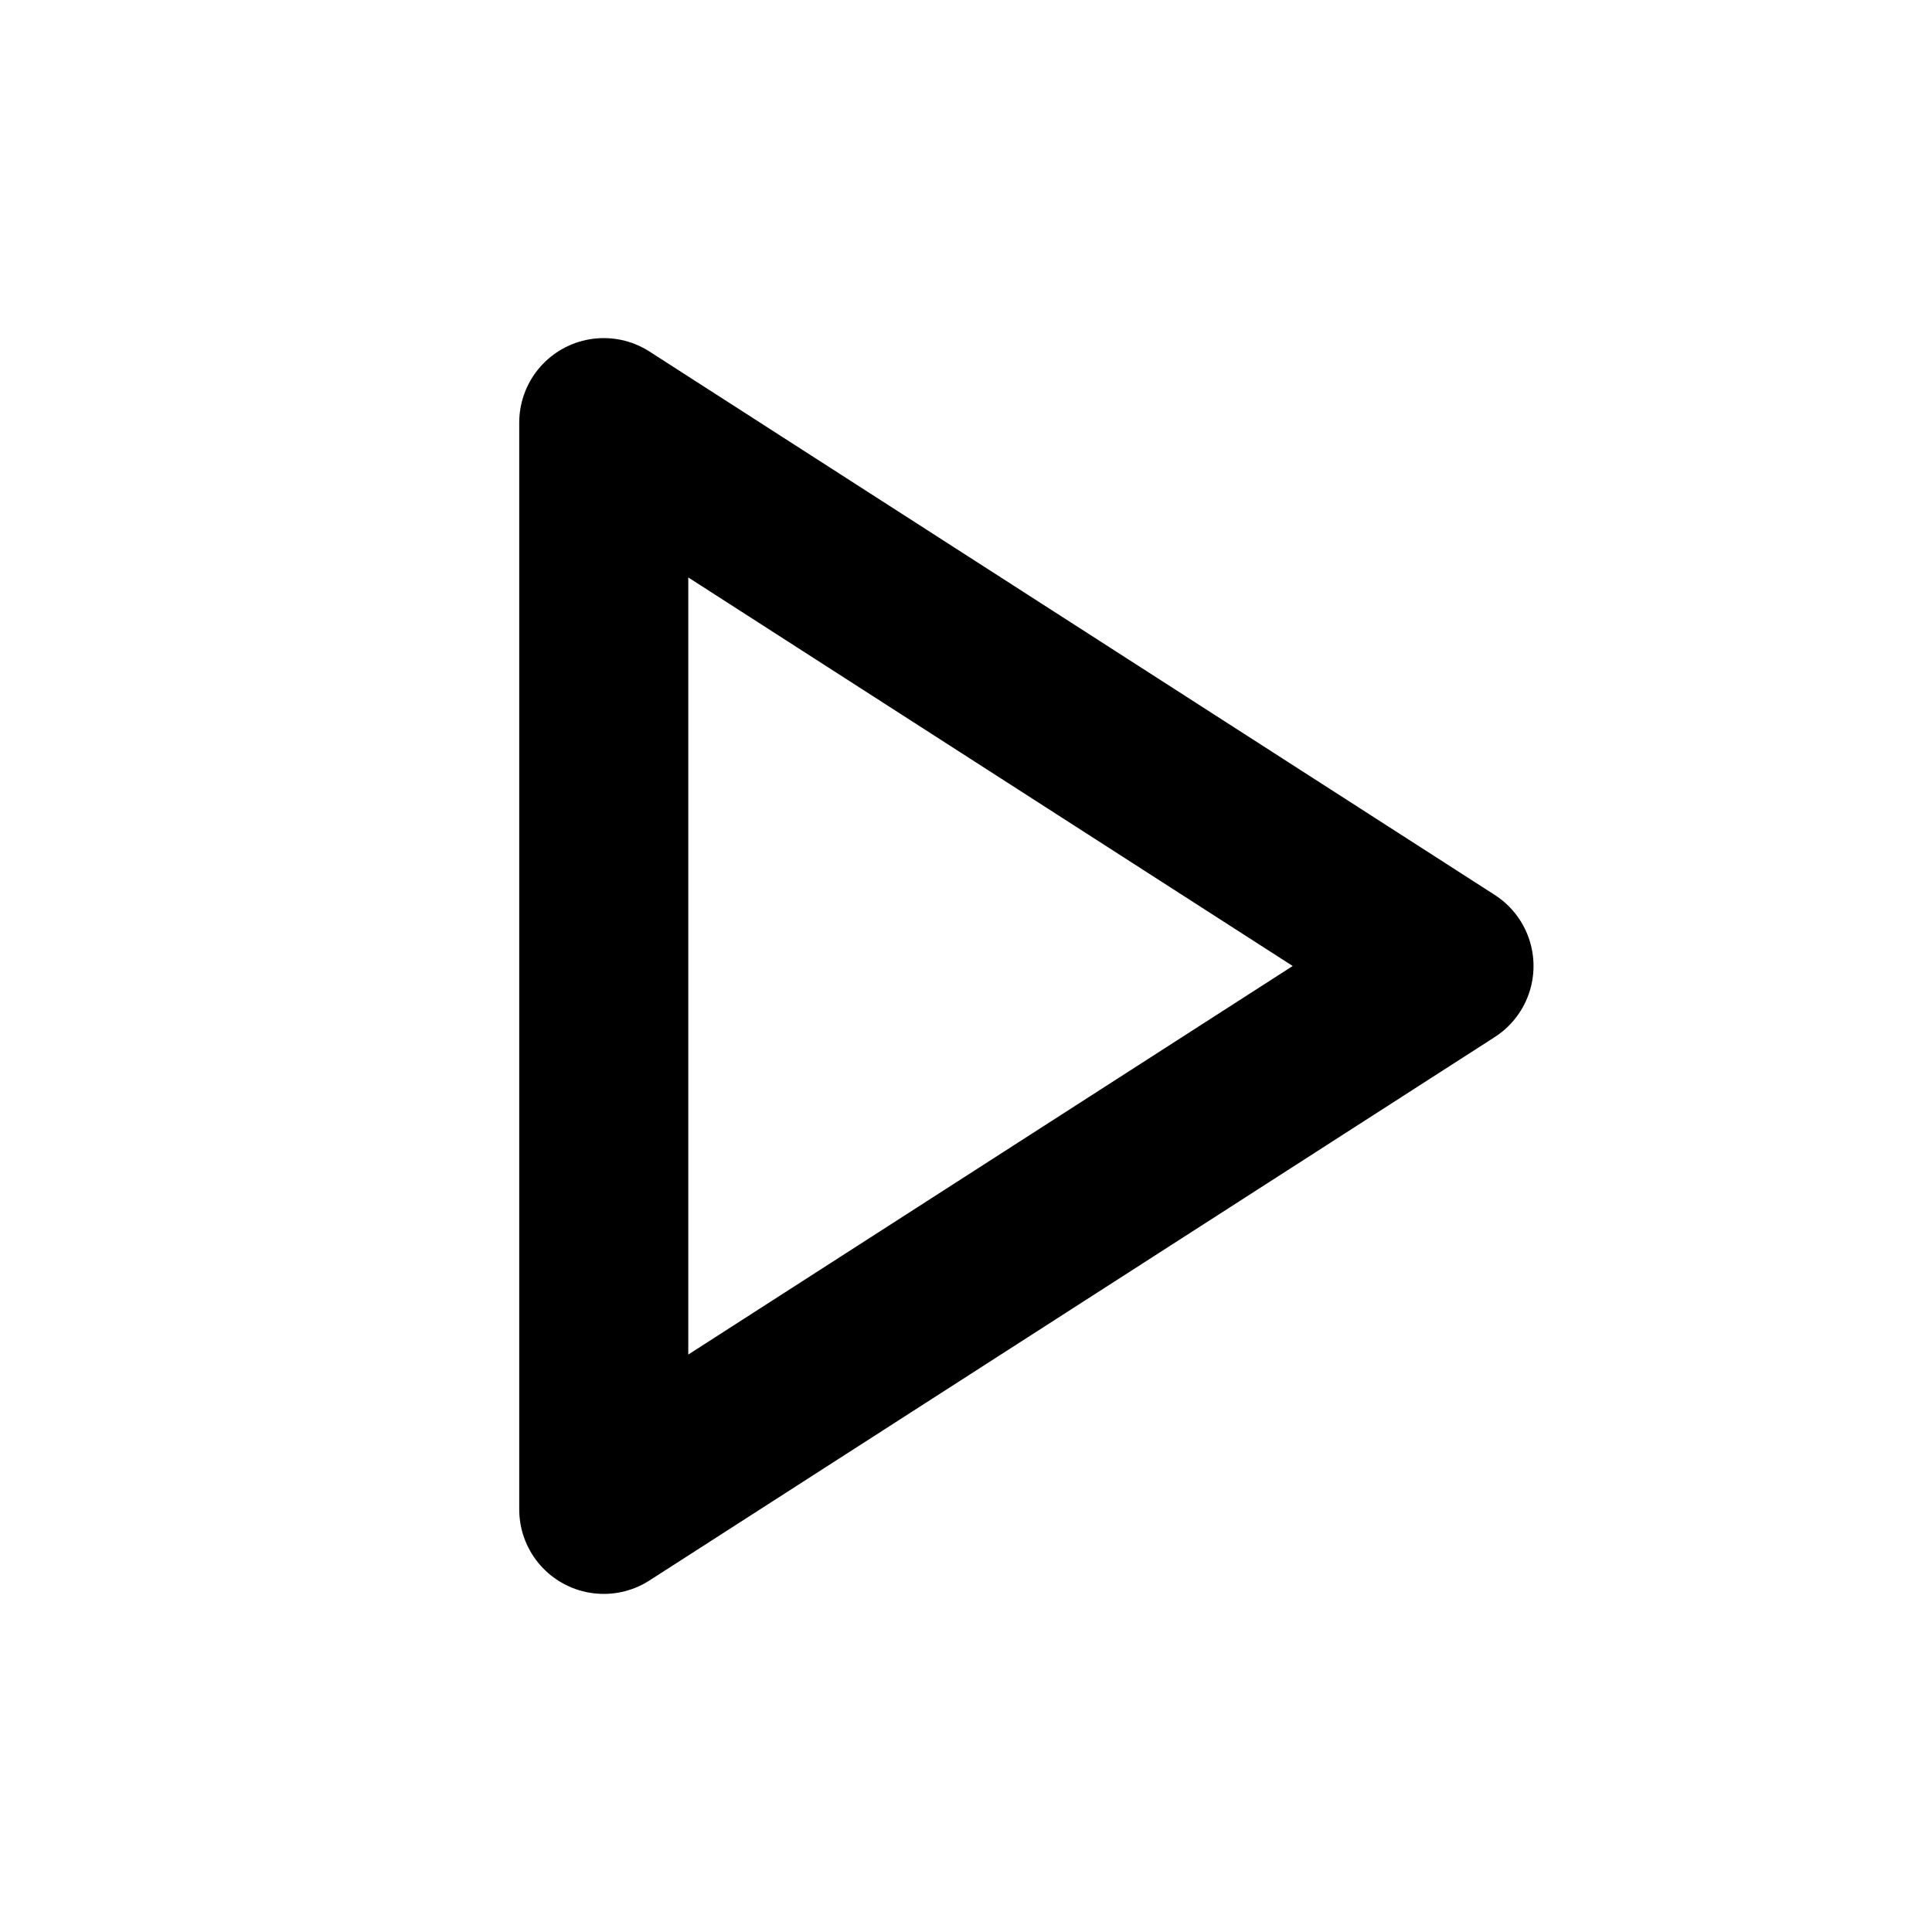
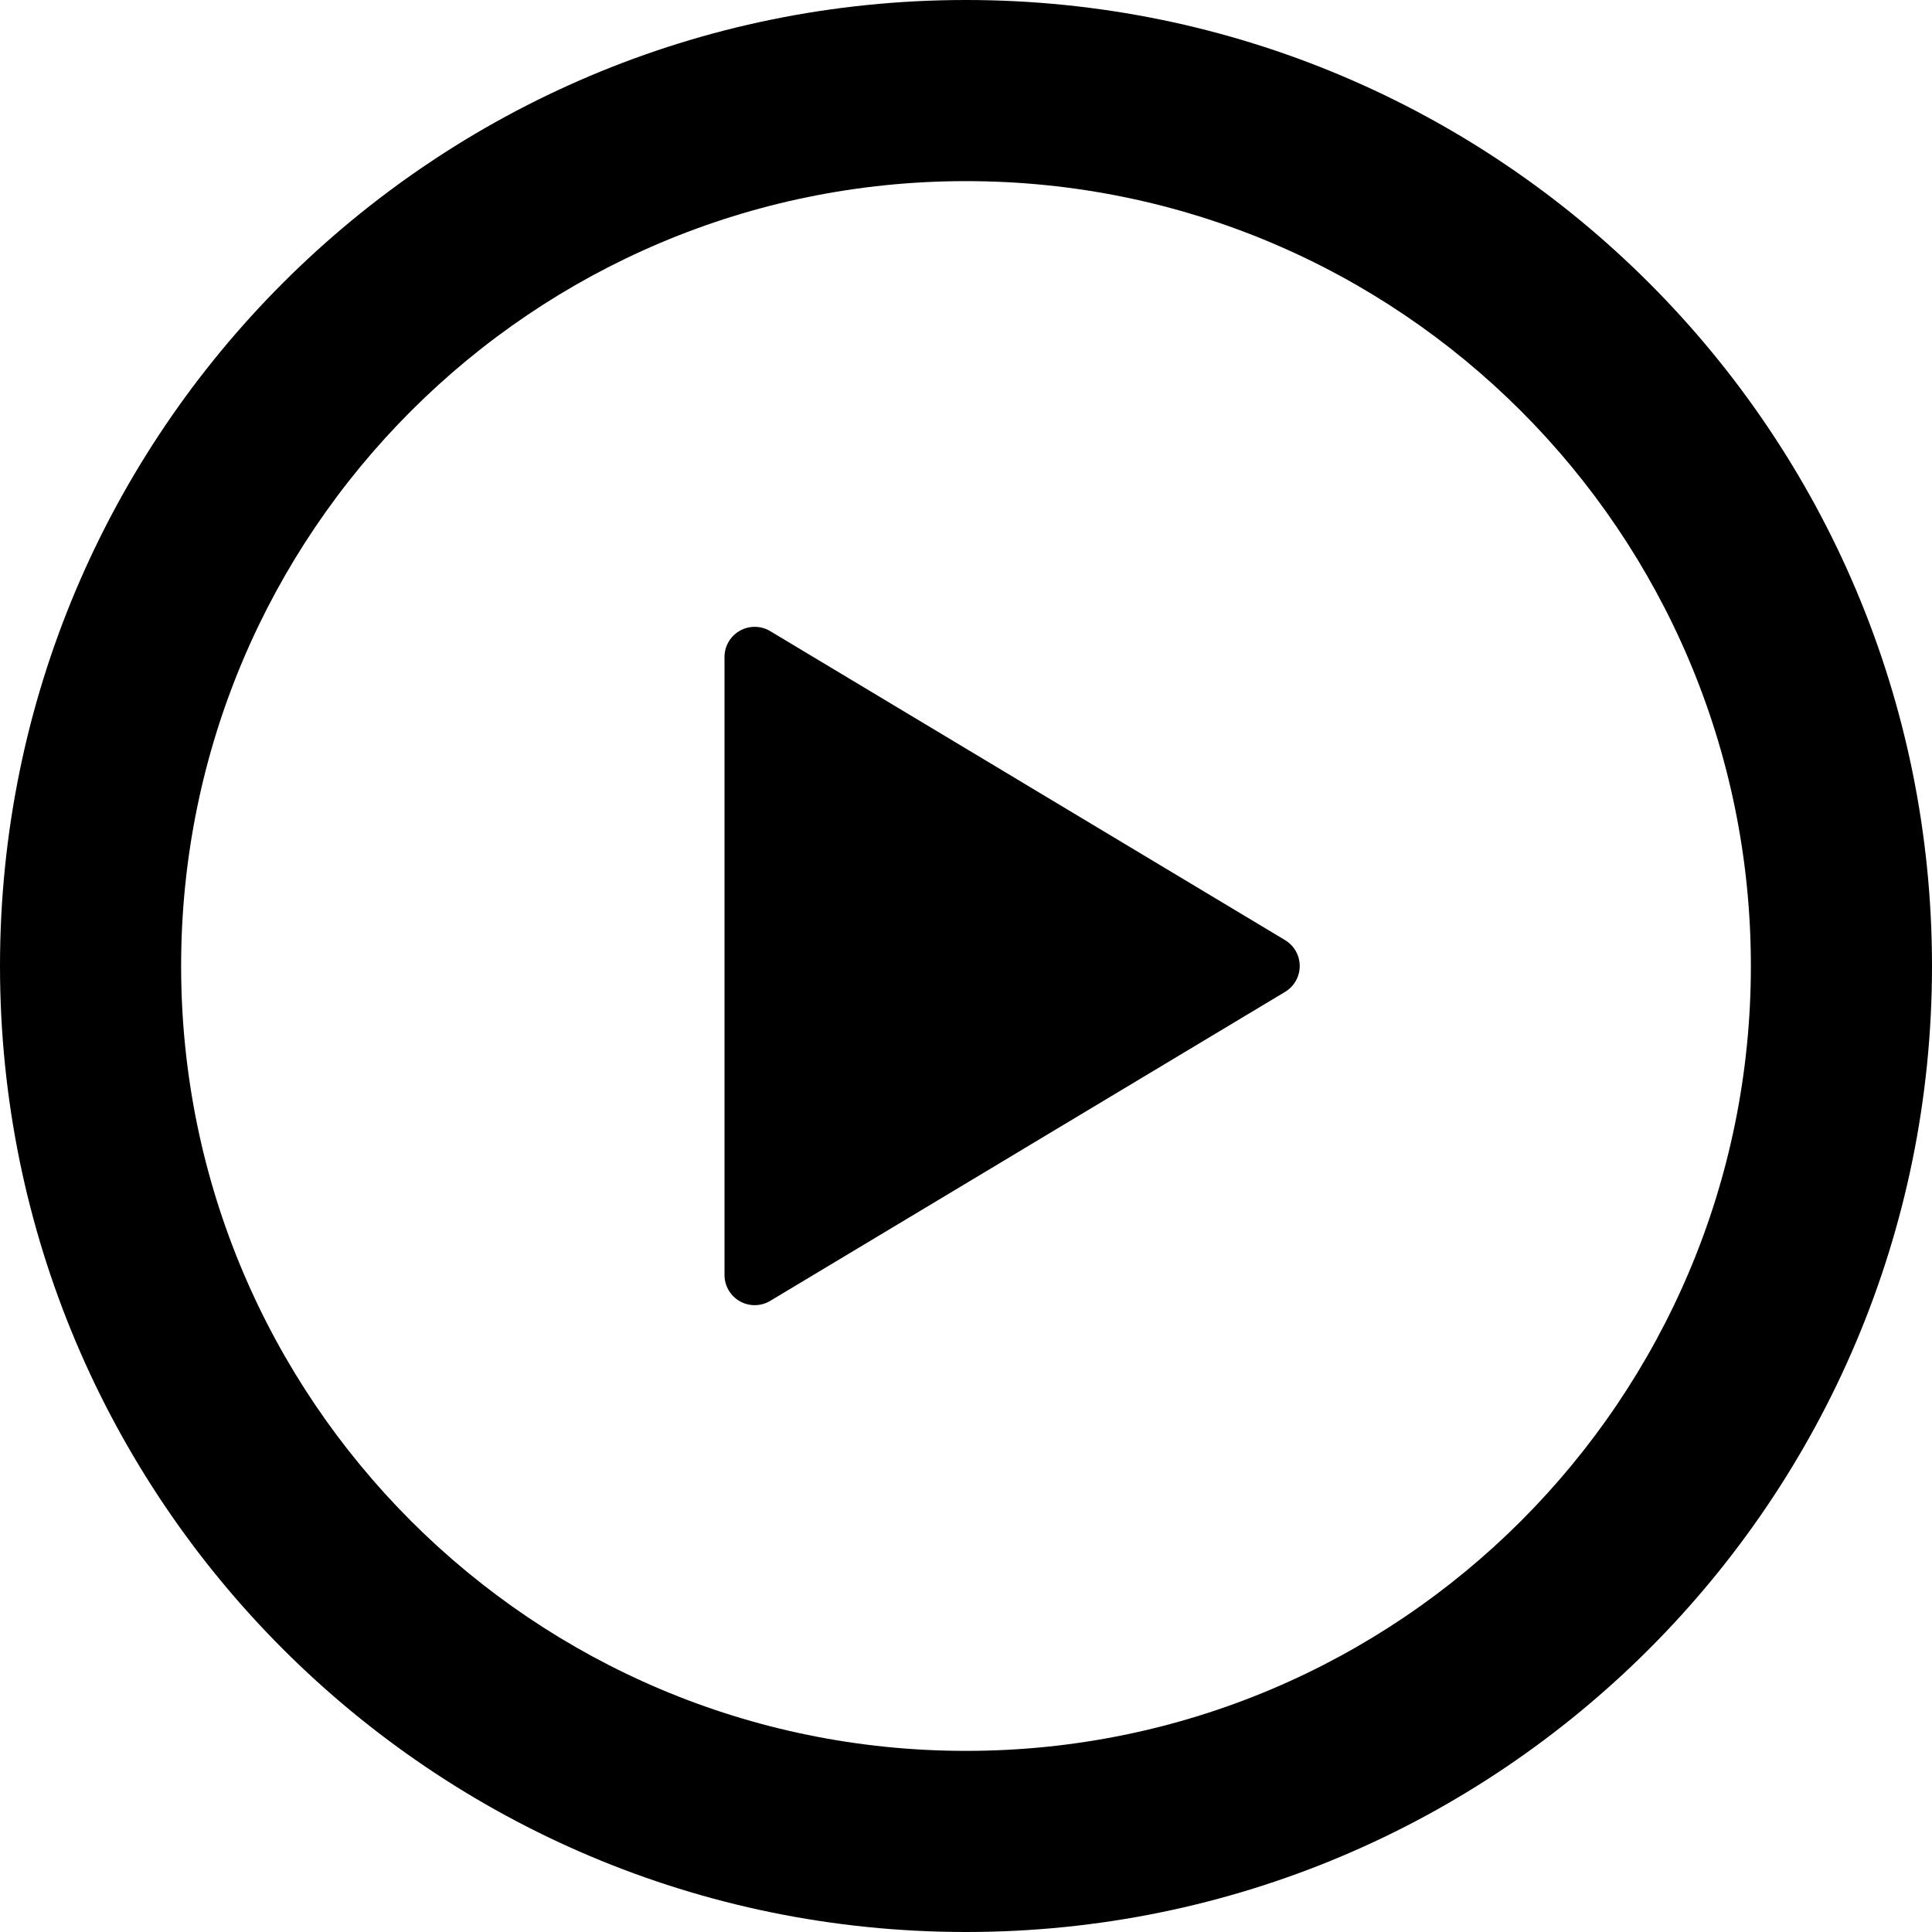
- <svg xmlns="http://www.w3.org/2000/svg" width="16" height="16" viewBox="0 0 16 16" fill="none" stroke="currentColor" stroke-width="1.4" stroke-linecap="round" stroke-linejoin="round">
-   <path d="M5 3.5v9l7-4.5z" />
+ <svg xmlns="http://www.w3.org/2000/svg" width="16" height="16" viewBox="0 0 16 16">
+   <path d="M8 0a8 8 0 1 1 0 16A8 8 0 0 1 8 0ZM1.5 8a6.5 6.5 0 1 0 13 0 6.5 6.5 0 0 0-13 0Zm4.879-2.773 4.264 2.559a.25.25 0 0 1 0 .428l-4.264 2.559A.25.25 0 0 1 6 10.559V5.442a.25.25 0 0 1 .379-.215Z" />
</svg>
